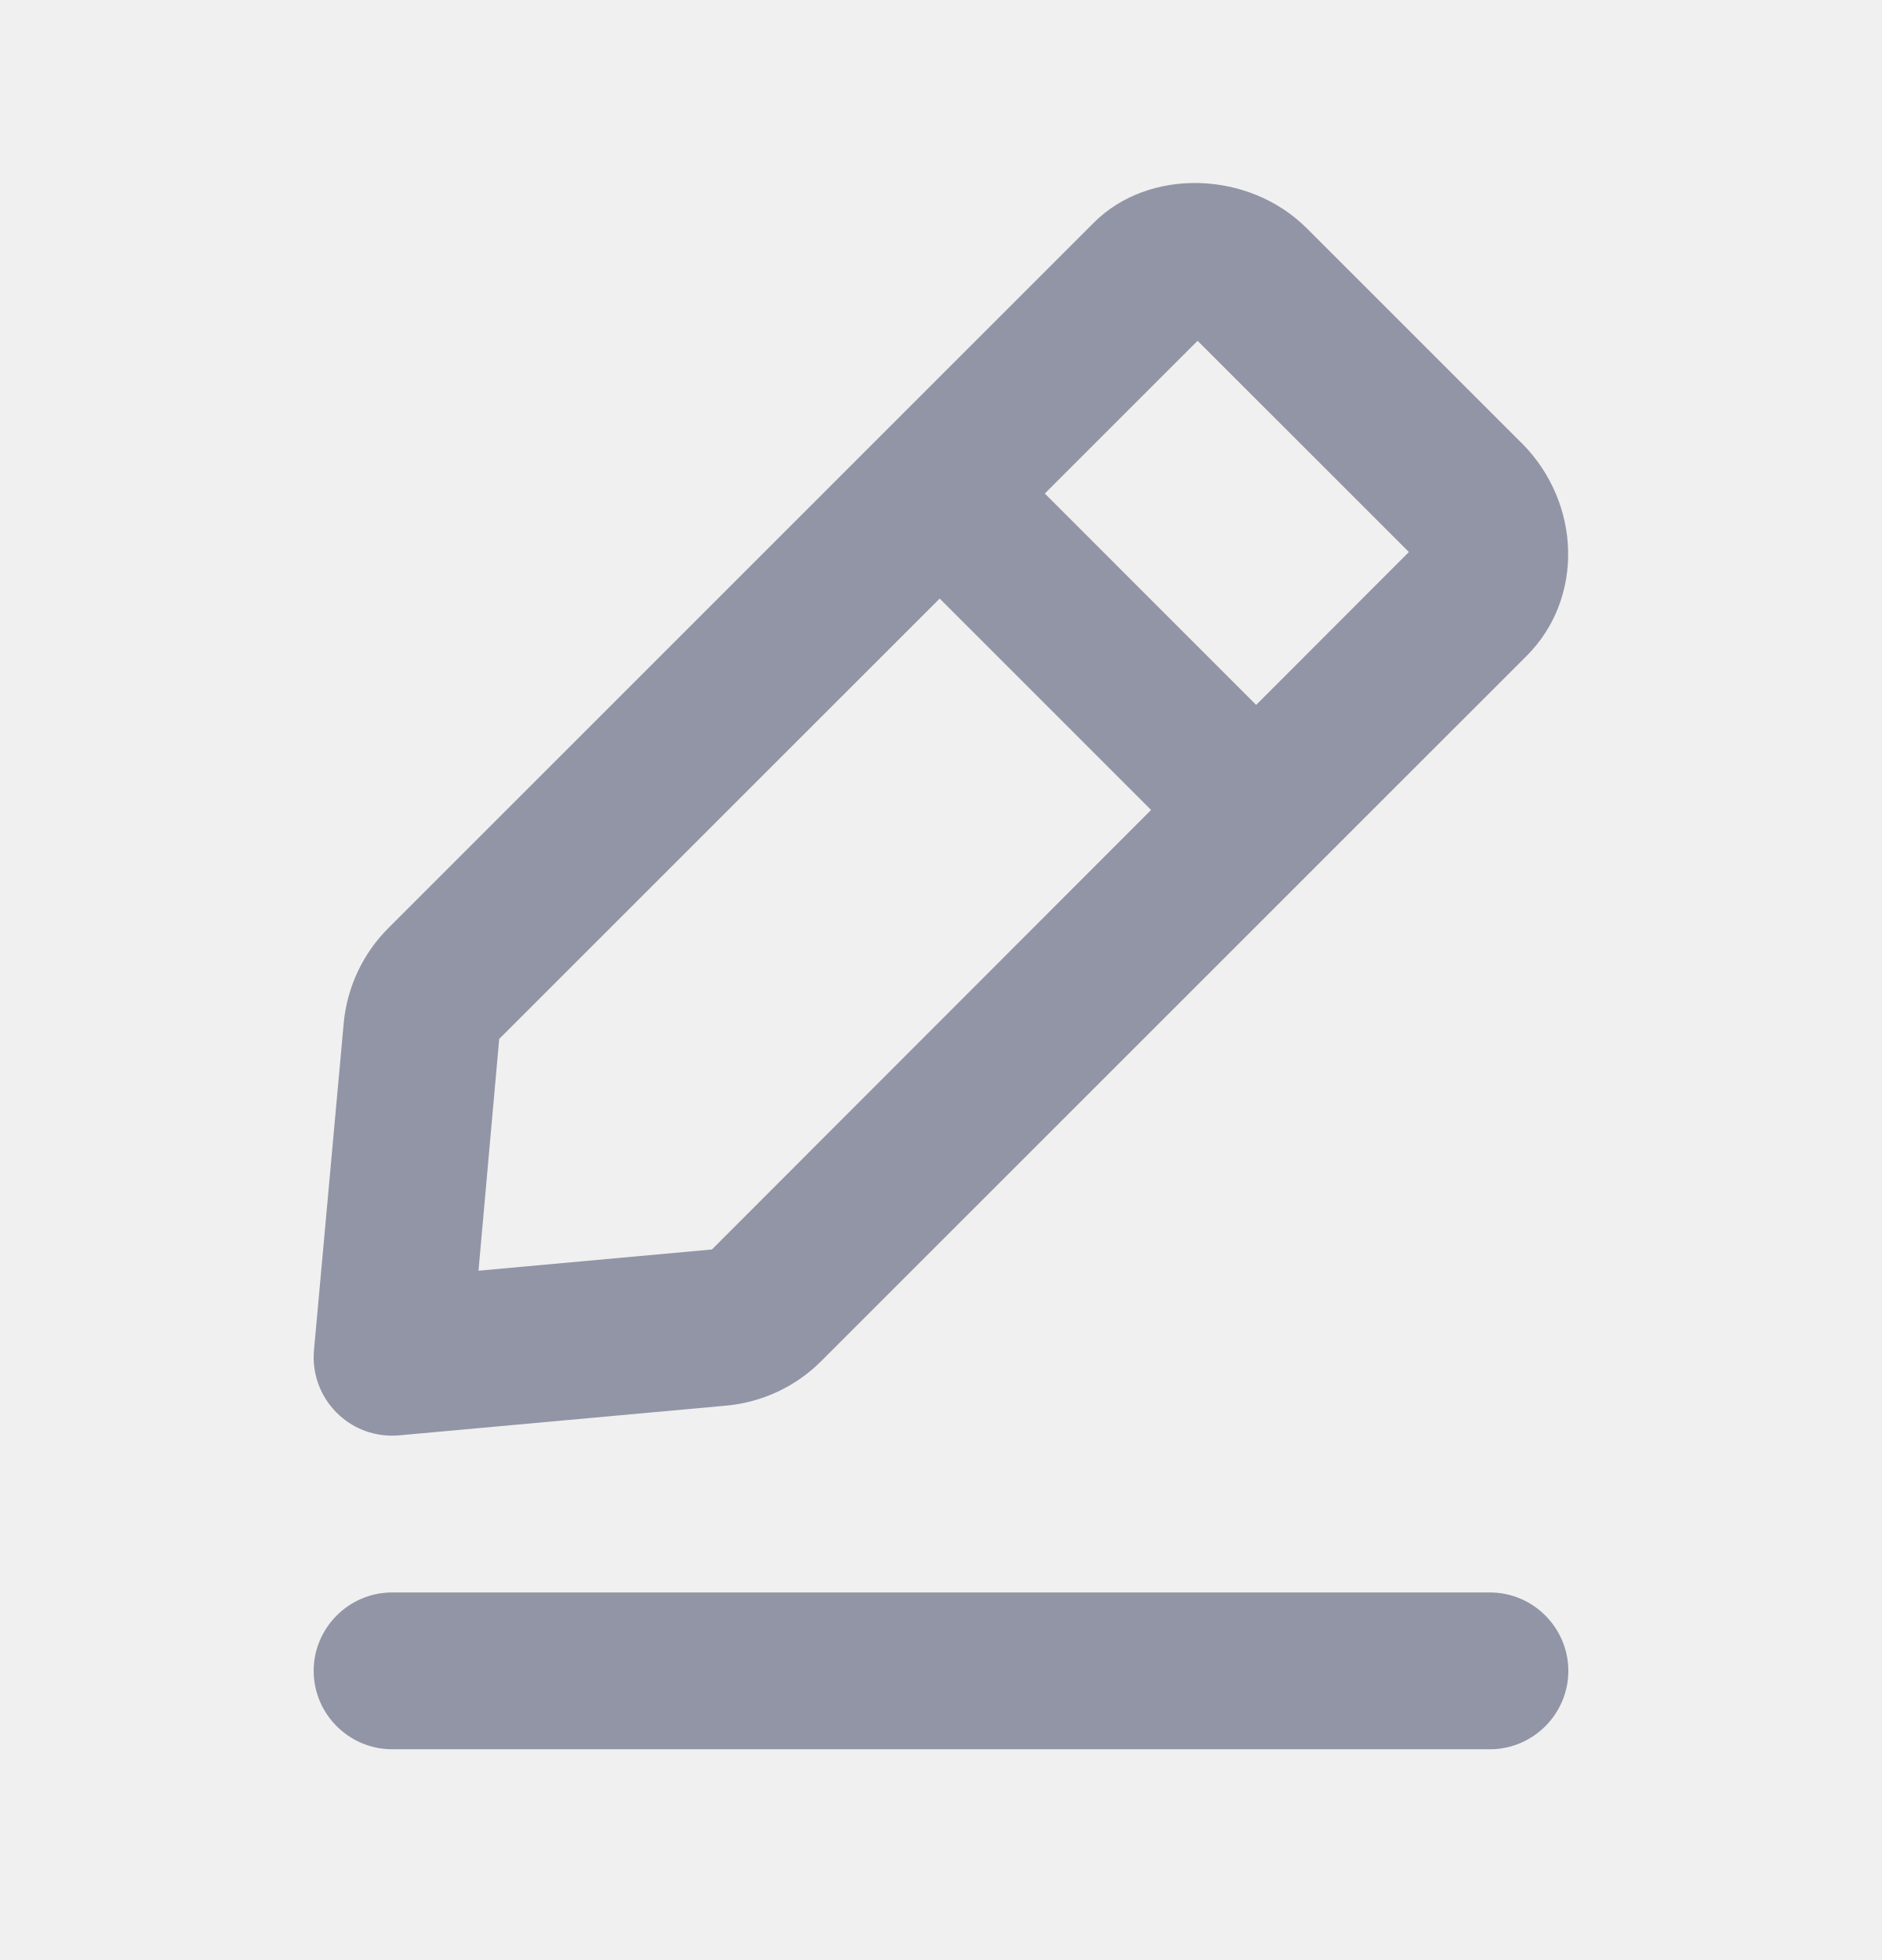
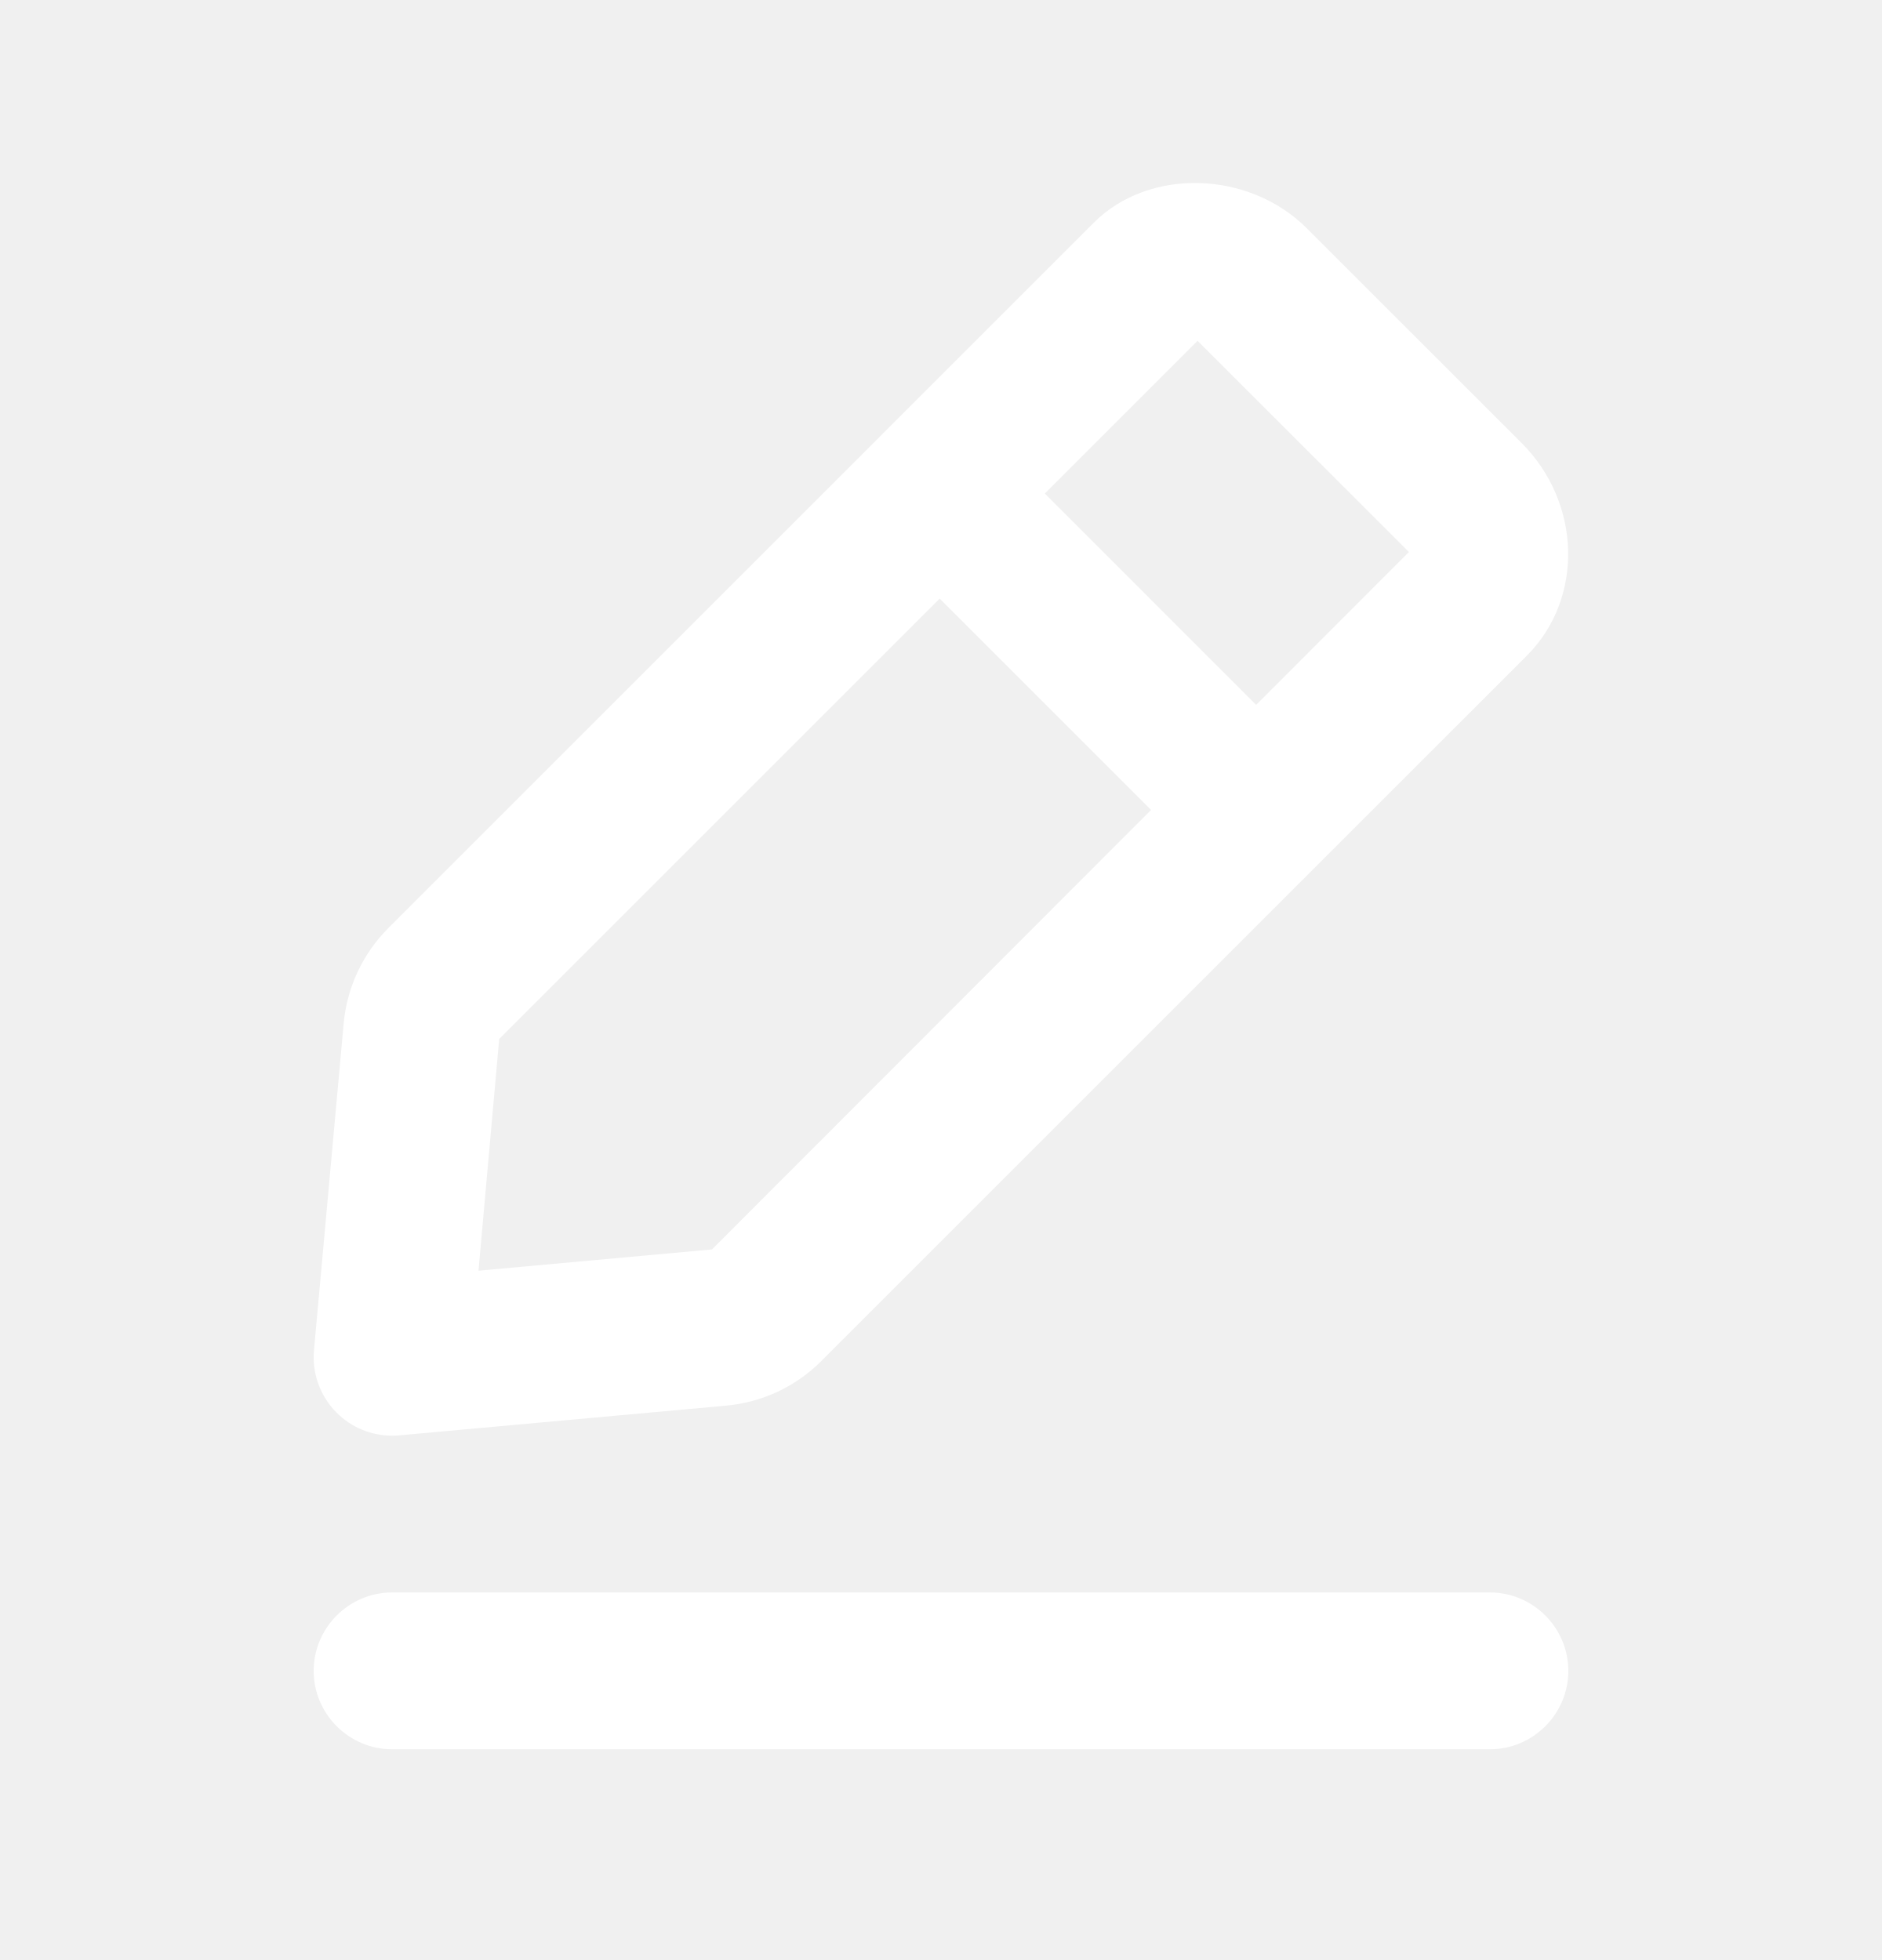
<svg xmlns="http://www.w3.org/2000/svg" width="24" height="25" viewBox="0 0 24 25" fill="none">
-   <path fillRule="evenodd" clipRule="evenodd" d="M11.983 7.635L6.366 13.252L6.102 16.208L9.079 15.937L14.679 10.331L11.983 7.635ZM17.967 7.041L15.272 4.347L13.324 6.295L16.019 8.991L17.967 7.041ZM5.091 18.308C5.06 18.311 5.03 18.312 5 18.312C4.736 18.312 4.481 18.208 4.293 18.019C4.083 17.809 3.977 17.517 4.004 17.222L4.383 13.051C4.425 12.594 4.627 12.163 4.952 11.838L13.948 2.841C14.65 2.137 15.924 2.172 16.664 2.911L19.402 5.649H19.403C20.169 6.416 20.199 7.633 19.471 8.363L10.474 17.36C10.149 17.686 9.719 17.887 9.261 17.929L5.091 18.308ZM5 20.312H19C19.55 20.312 20 20.762 20 21.312C20 21.862 19.55 22.312 19 22.312H5C4.45 22.312 4 21.862 4 21.312C4 20.762 4.45 20.312 5 20.312Z" fill="#9295A6" />
+   <path fillRule="evenodd" clipRule="evenodd" d="M11.983 7.635L6.366 13.252L6.102 16.208L9.079 15.937L14.679 10.331L11.983 7.635ZM17.967 7.041L15.272 4.347L13.324 6.295L16.019 8.991L17.967 7.041ZM5.091 18.308C5.06 18.311 5.03 18.312 5 18.312C4.736 18.312 4.481 18.208 4.293 18.019C4.083 17.809 3.977 17.517 4.004 17.222L4.383 13.051C4.425 12.594 4.627 12.163 4.952 11.838L13.948 2.841C14.65 2.137 15.924 2.172 16.664 2.911L19.402 5.649H19.403C20.169 6.416 20.199 7.633 19.471 8.363L10.474 17.36C10.149 17.686 9.719 17.887 9.261 17.929L5.091 18.308ZM5 20.312H19C19.55 20.312 20 20.762 20 21.312C20 21.862 19.55 22.312 19 22.312H5C4.45 22.312 4 21.862 4 21.312C4 20.762 4.45 20.312 5 20.312Z" fill="#fff" />
</svg>
